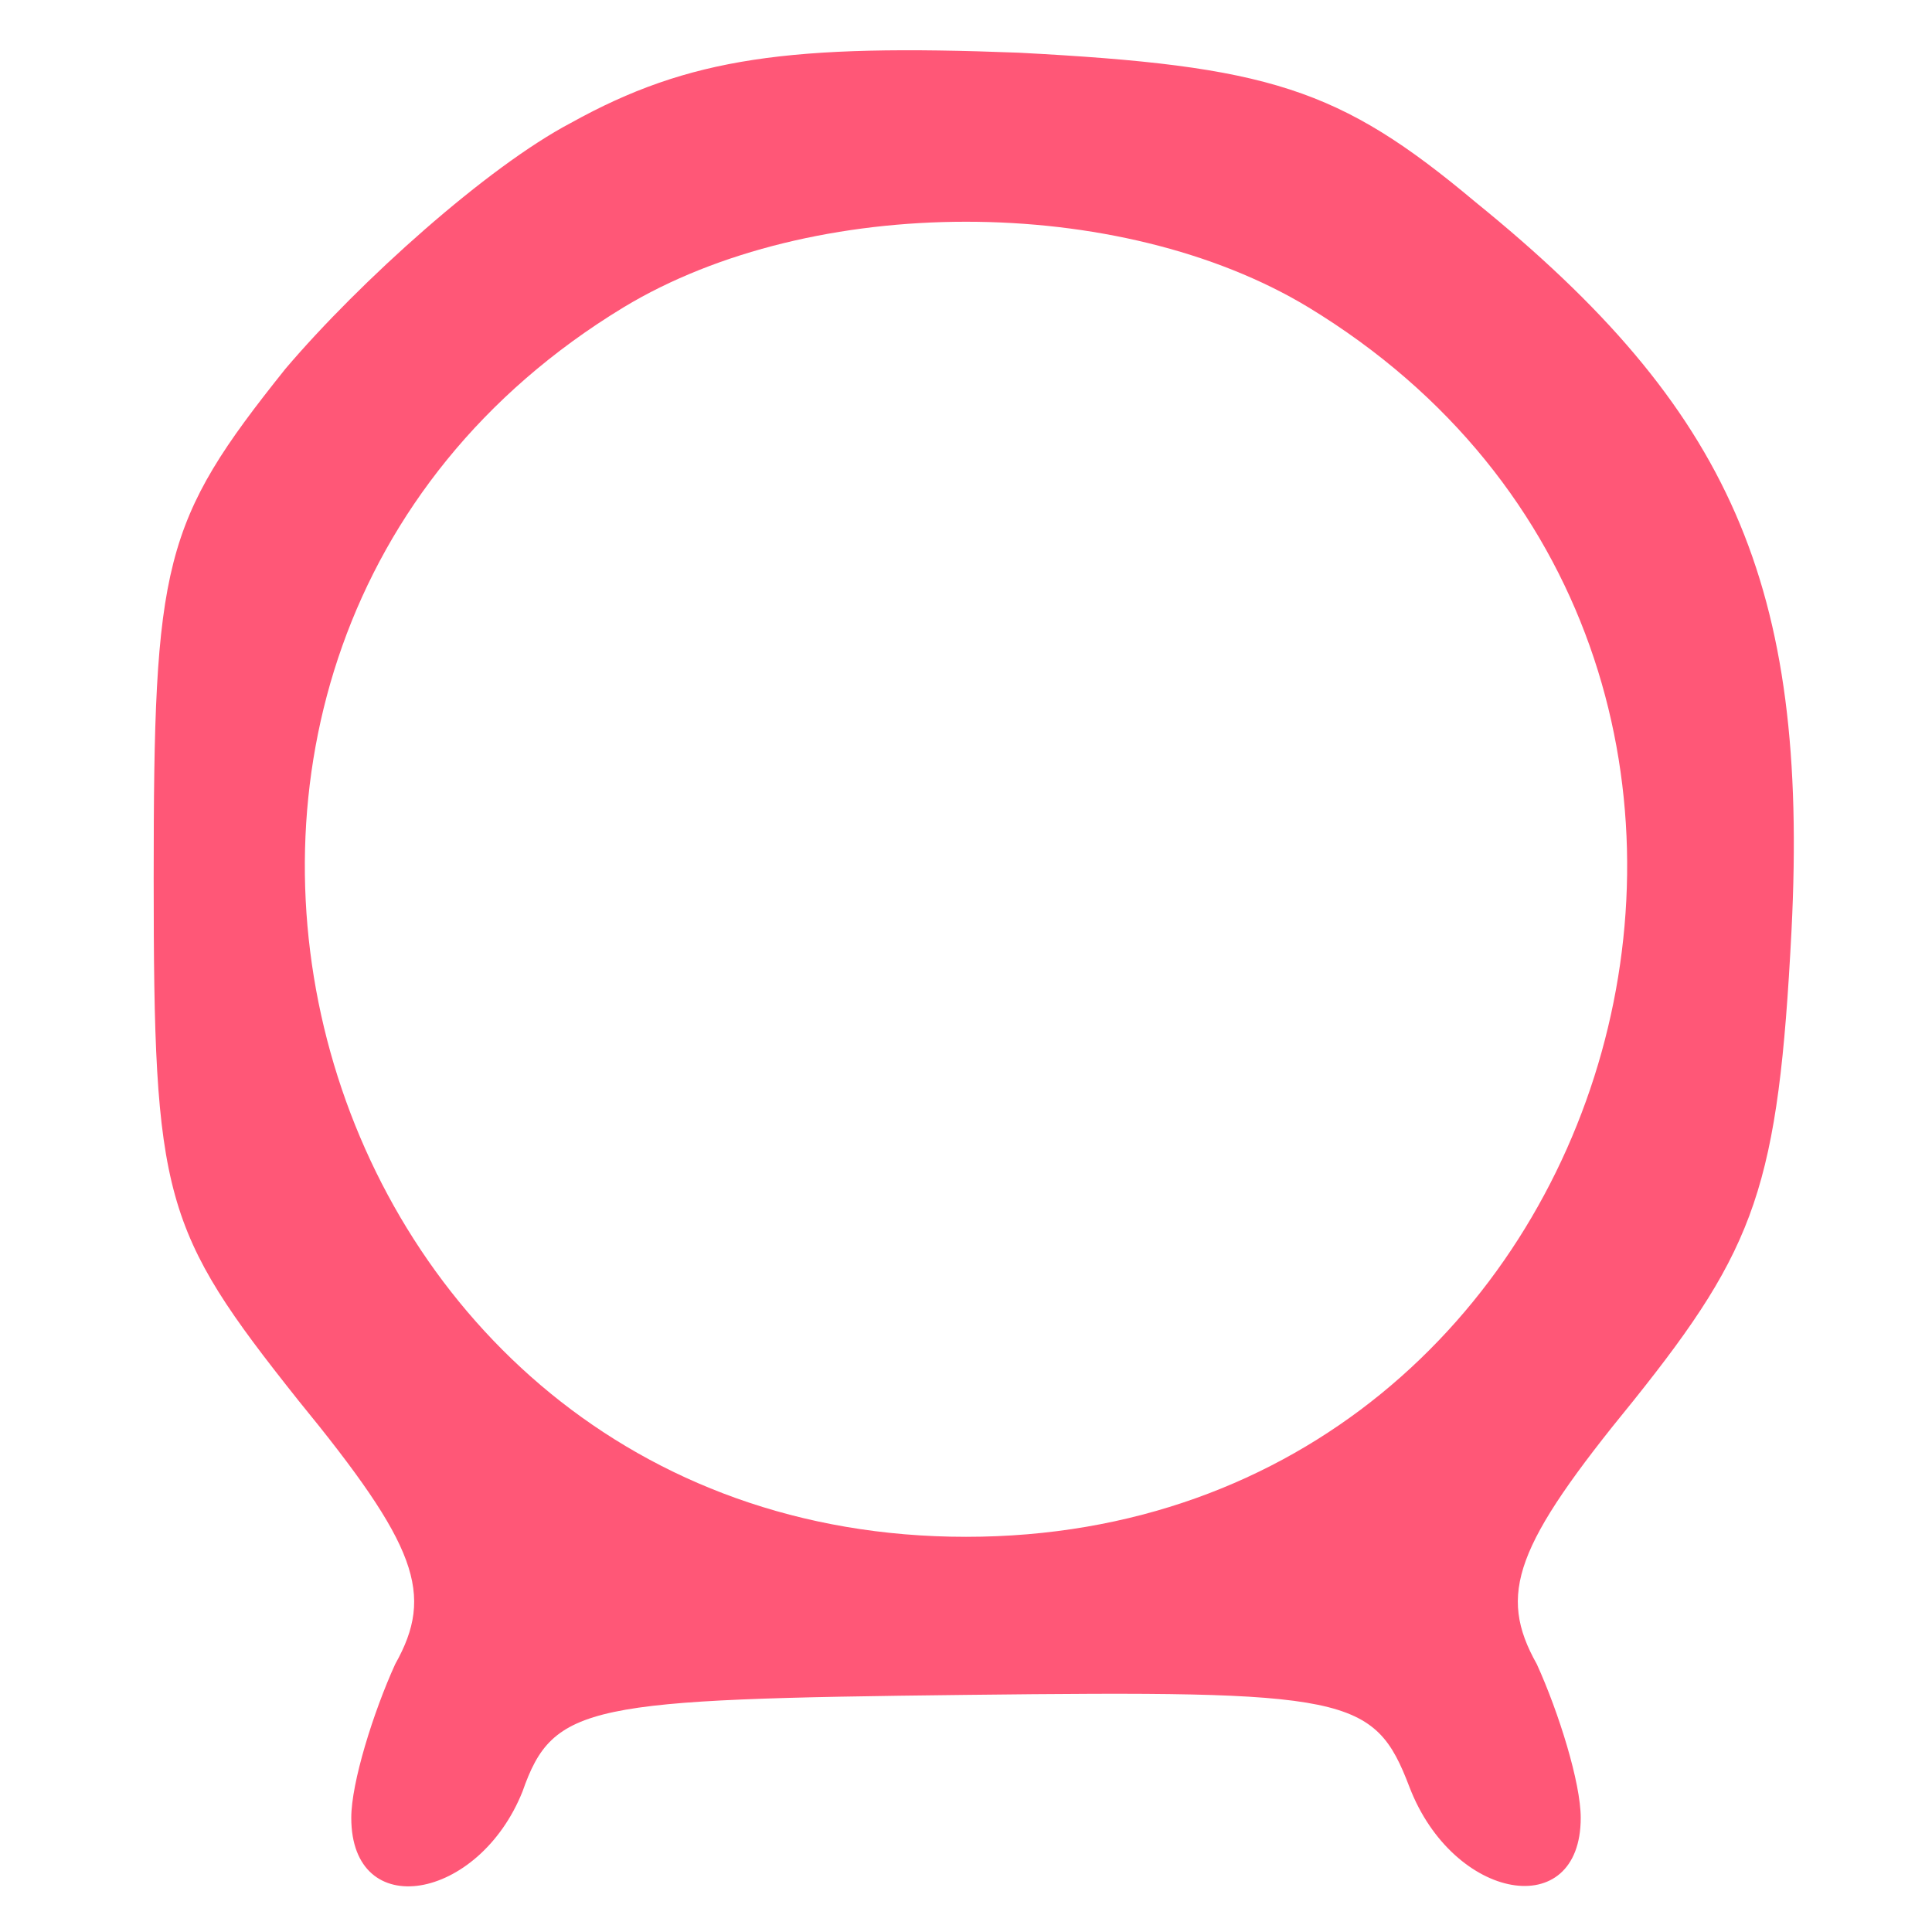
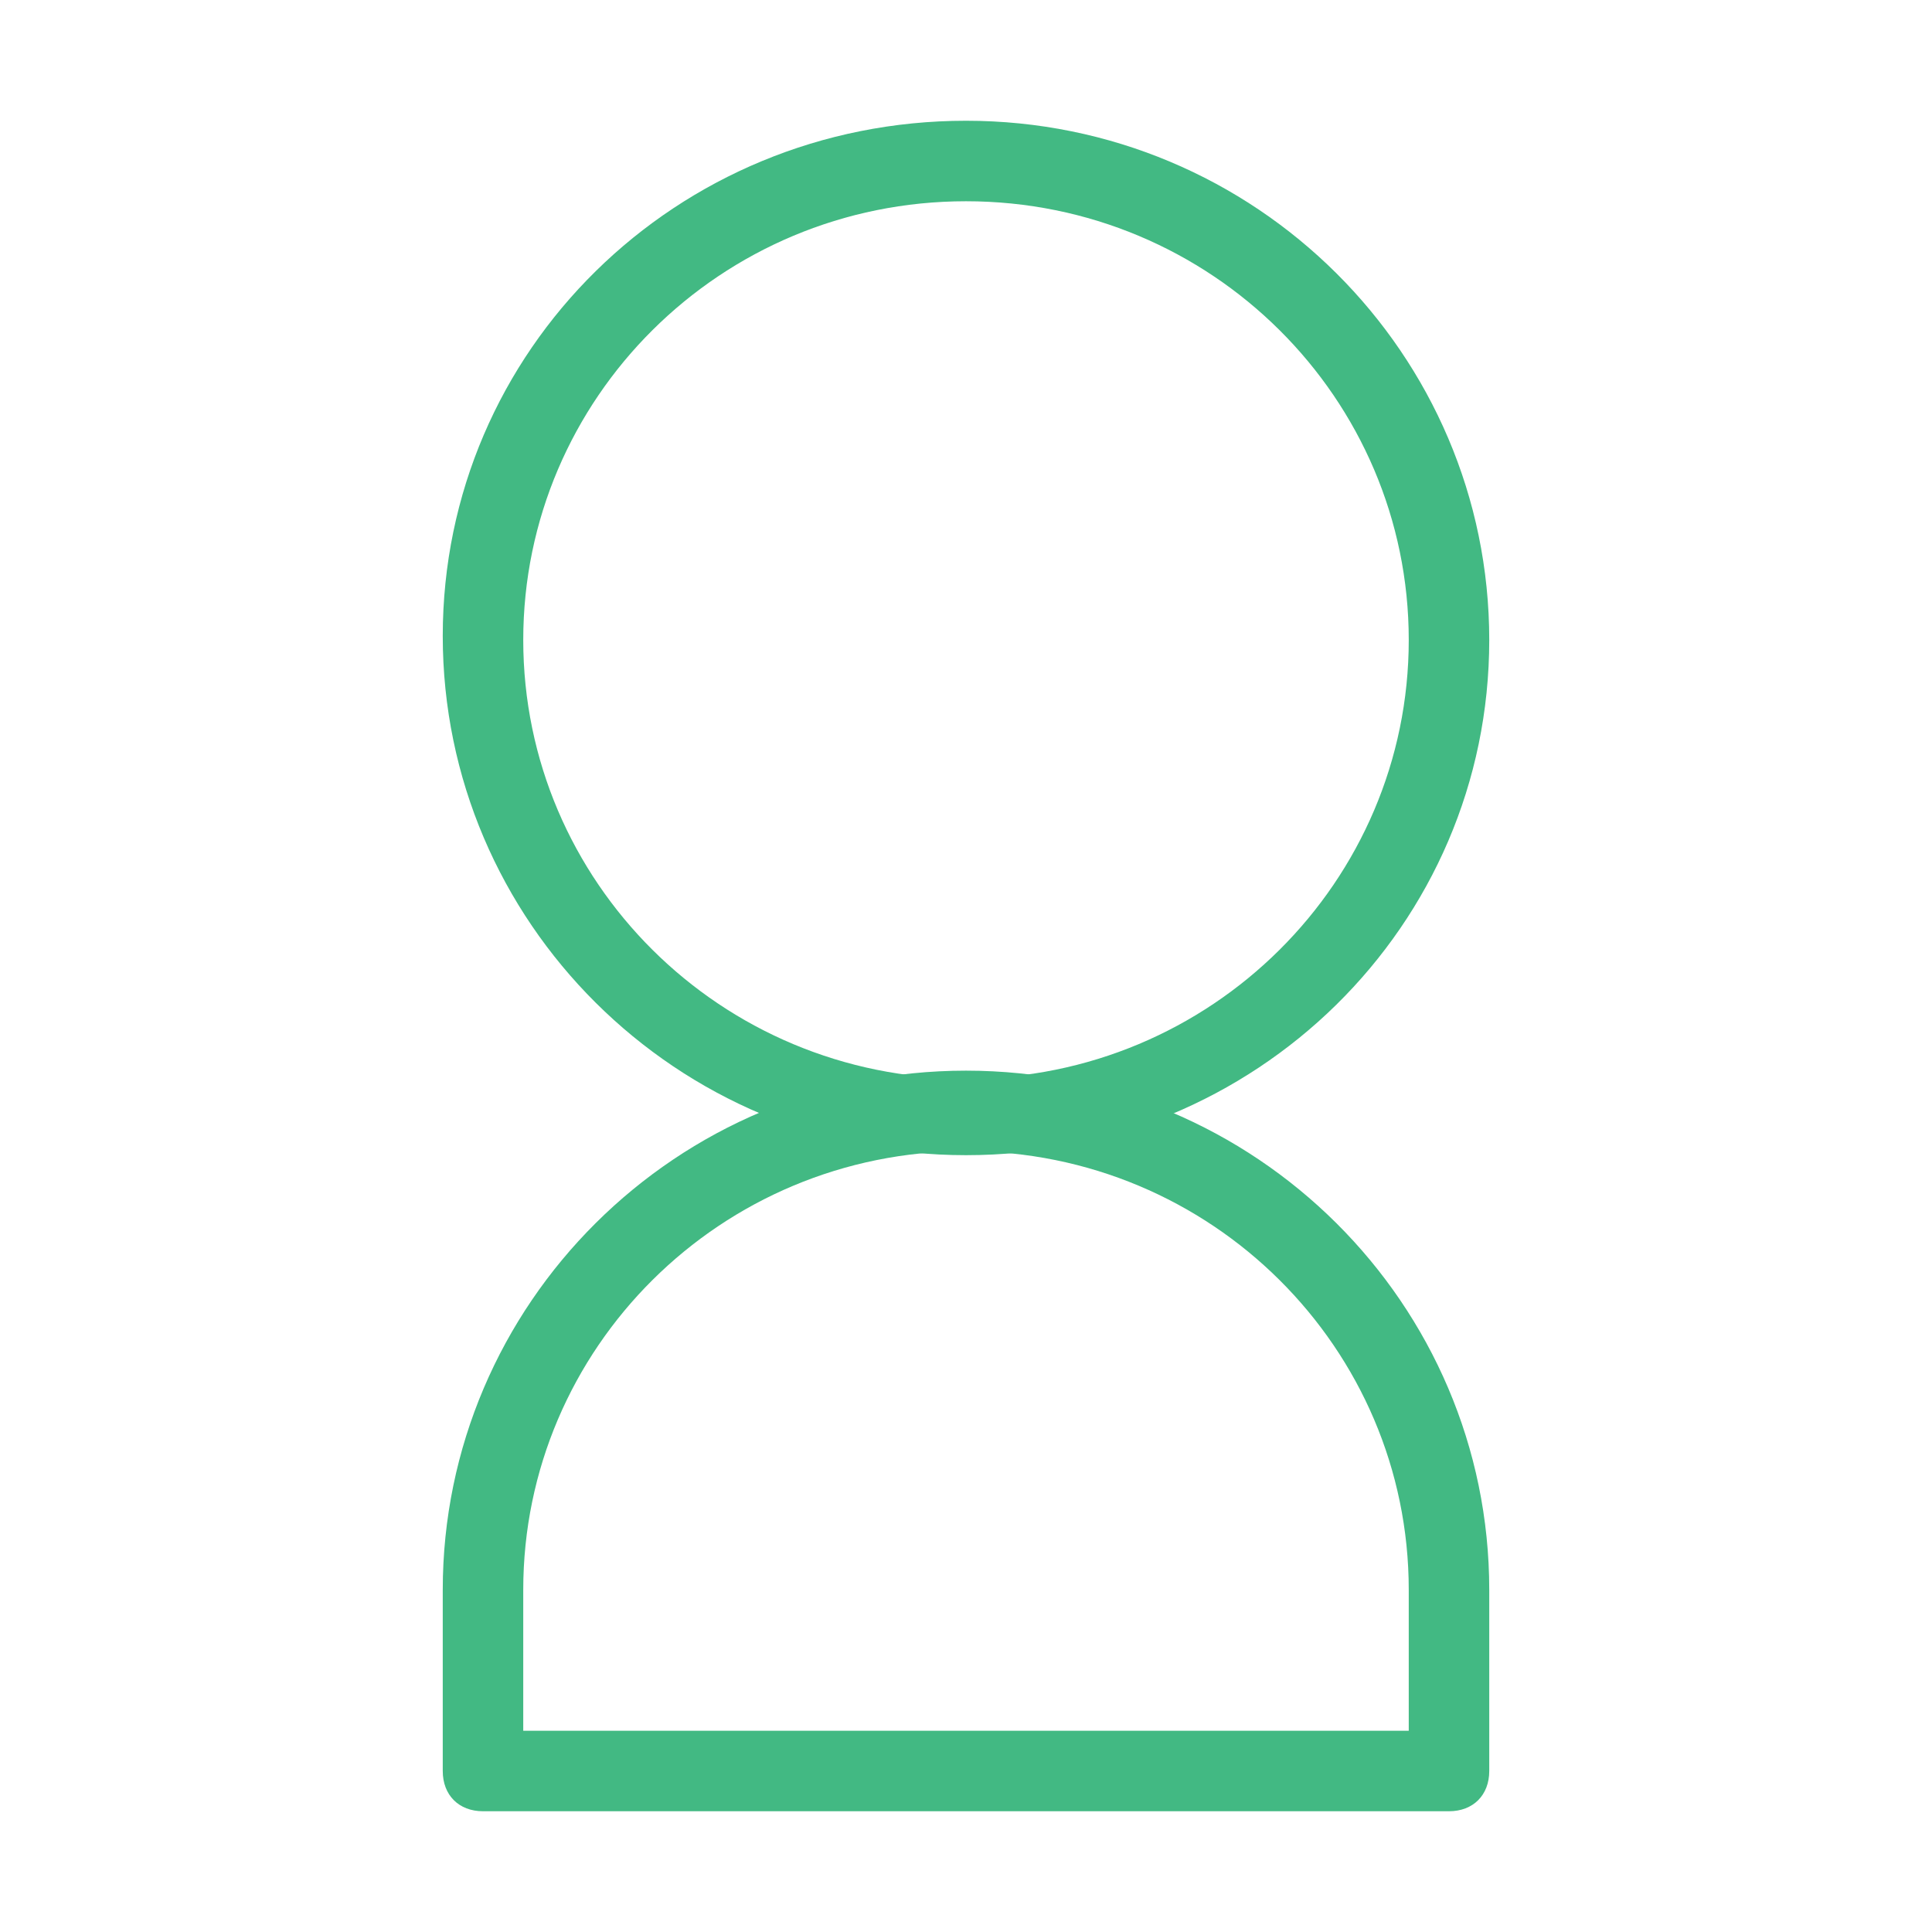
- <svg xmlns="http://www.w3.org/2000/svg" version="1.0" width="44pt" height="44pt" viewBox="0 0 44 44" preserveAspectRatio="xMidYMid meet">
-   <g transform="translate(0,44) scale(0.1,-0.1)" fill="#ff5777" stroke="none">
-     <path d="M130 412 c-19 -10 -48 -36 -65 -56 -28 -35 -30 -44 -30 -116 0 -73 2 -80 33 -119 27 -33 31 -44 22 -60 -5 -11 -10 -27 -10 -35 0 -24 29 -19 39 6 7 20 15 21 101 22 87 1 93 0 101 -21 10 -26 39 -31 39 -7 0 8 -5 24 -10 35 -9 16 -5 27 22 60 28 35 33 49 36 107 4 79 -14 119 -72 166 -31 26 -47 31 -104 34 -52 2 -75 -1 -102 -16z m168 -42 c130 -79 74 -280 -78 -280 -152 0 -208 201 -78 280 43 26 113 26 156 0z" />
-   </g>
+ <svg xmlns="http://www.w3.org/2000/svg" t="1617533403944" class="icon" viewBox="0 0 1024 1024" version="1.1" p-id="1606" width="200" height="200">
+   <defs>
+     <style type="text/css" />
+   </defs>
+   <path d="M512 612.267c-153.6 0-277.333-123.733-277.333-275.2S358.4 64 512 64s277.333 123.733 277.333 275.2-123.733 273.067-277.333 273.067zM512 106.667c-130.133 0-234.667 104.533-234.667 232.533s104.533 232.533 234.667 232.533 234.667-104.533 234.667-232.533S642.133 106.667 512 106.667z" fill="#42B983" p-id="1607" />
+   <path d="M768 960H256c-12.8 0-21.333-8.533-21.333-21.333v-96c0-151.467 123.733-275.2 277.333-275.2s277.333 123.733 277.333 275.2V938.667c0 12.8-8.533 21.333-21.333 21.333z m-490.667-42.667h469.333v-74.667c0-128-104.533-232.533-234.667-232.533s-234.667 104.533-234.667 232.533V917.333z" fill="#42B983" p-id="1608" />
</svg>
